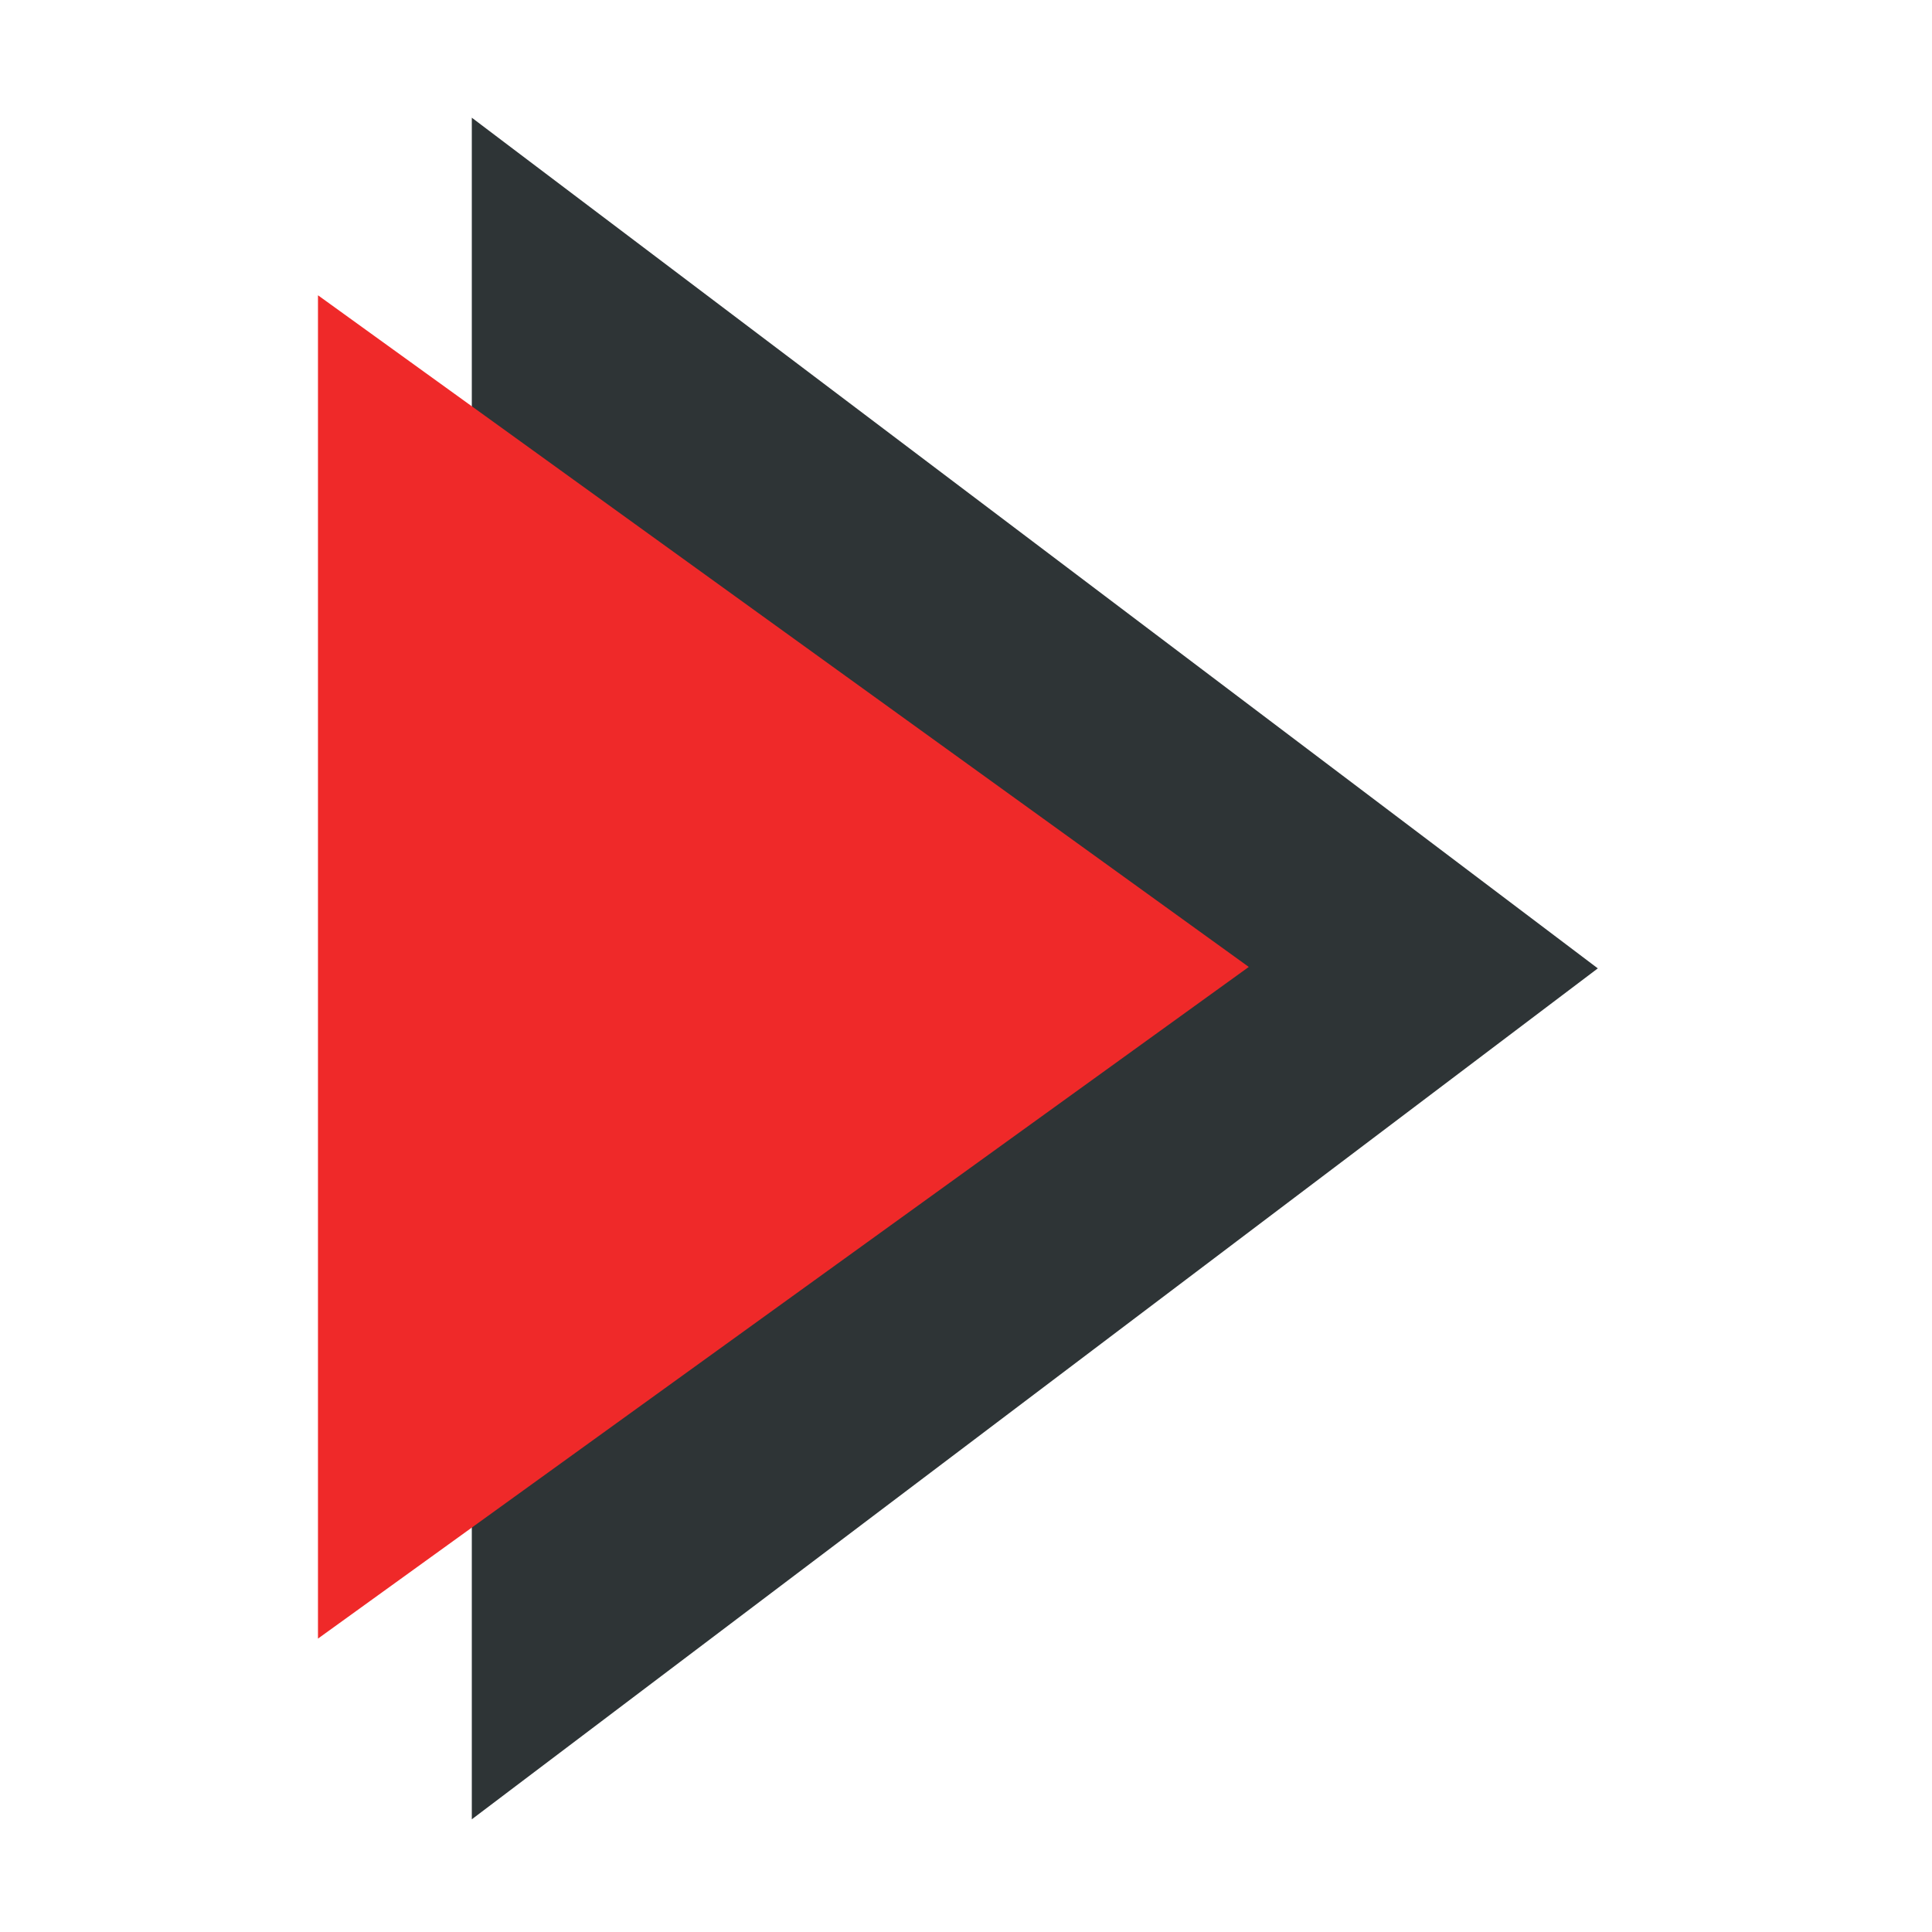
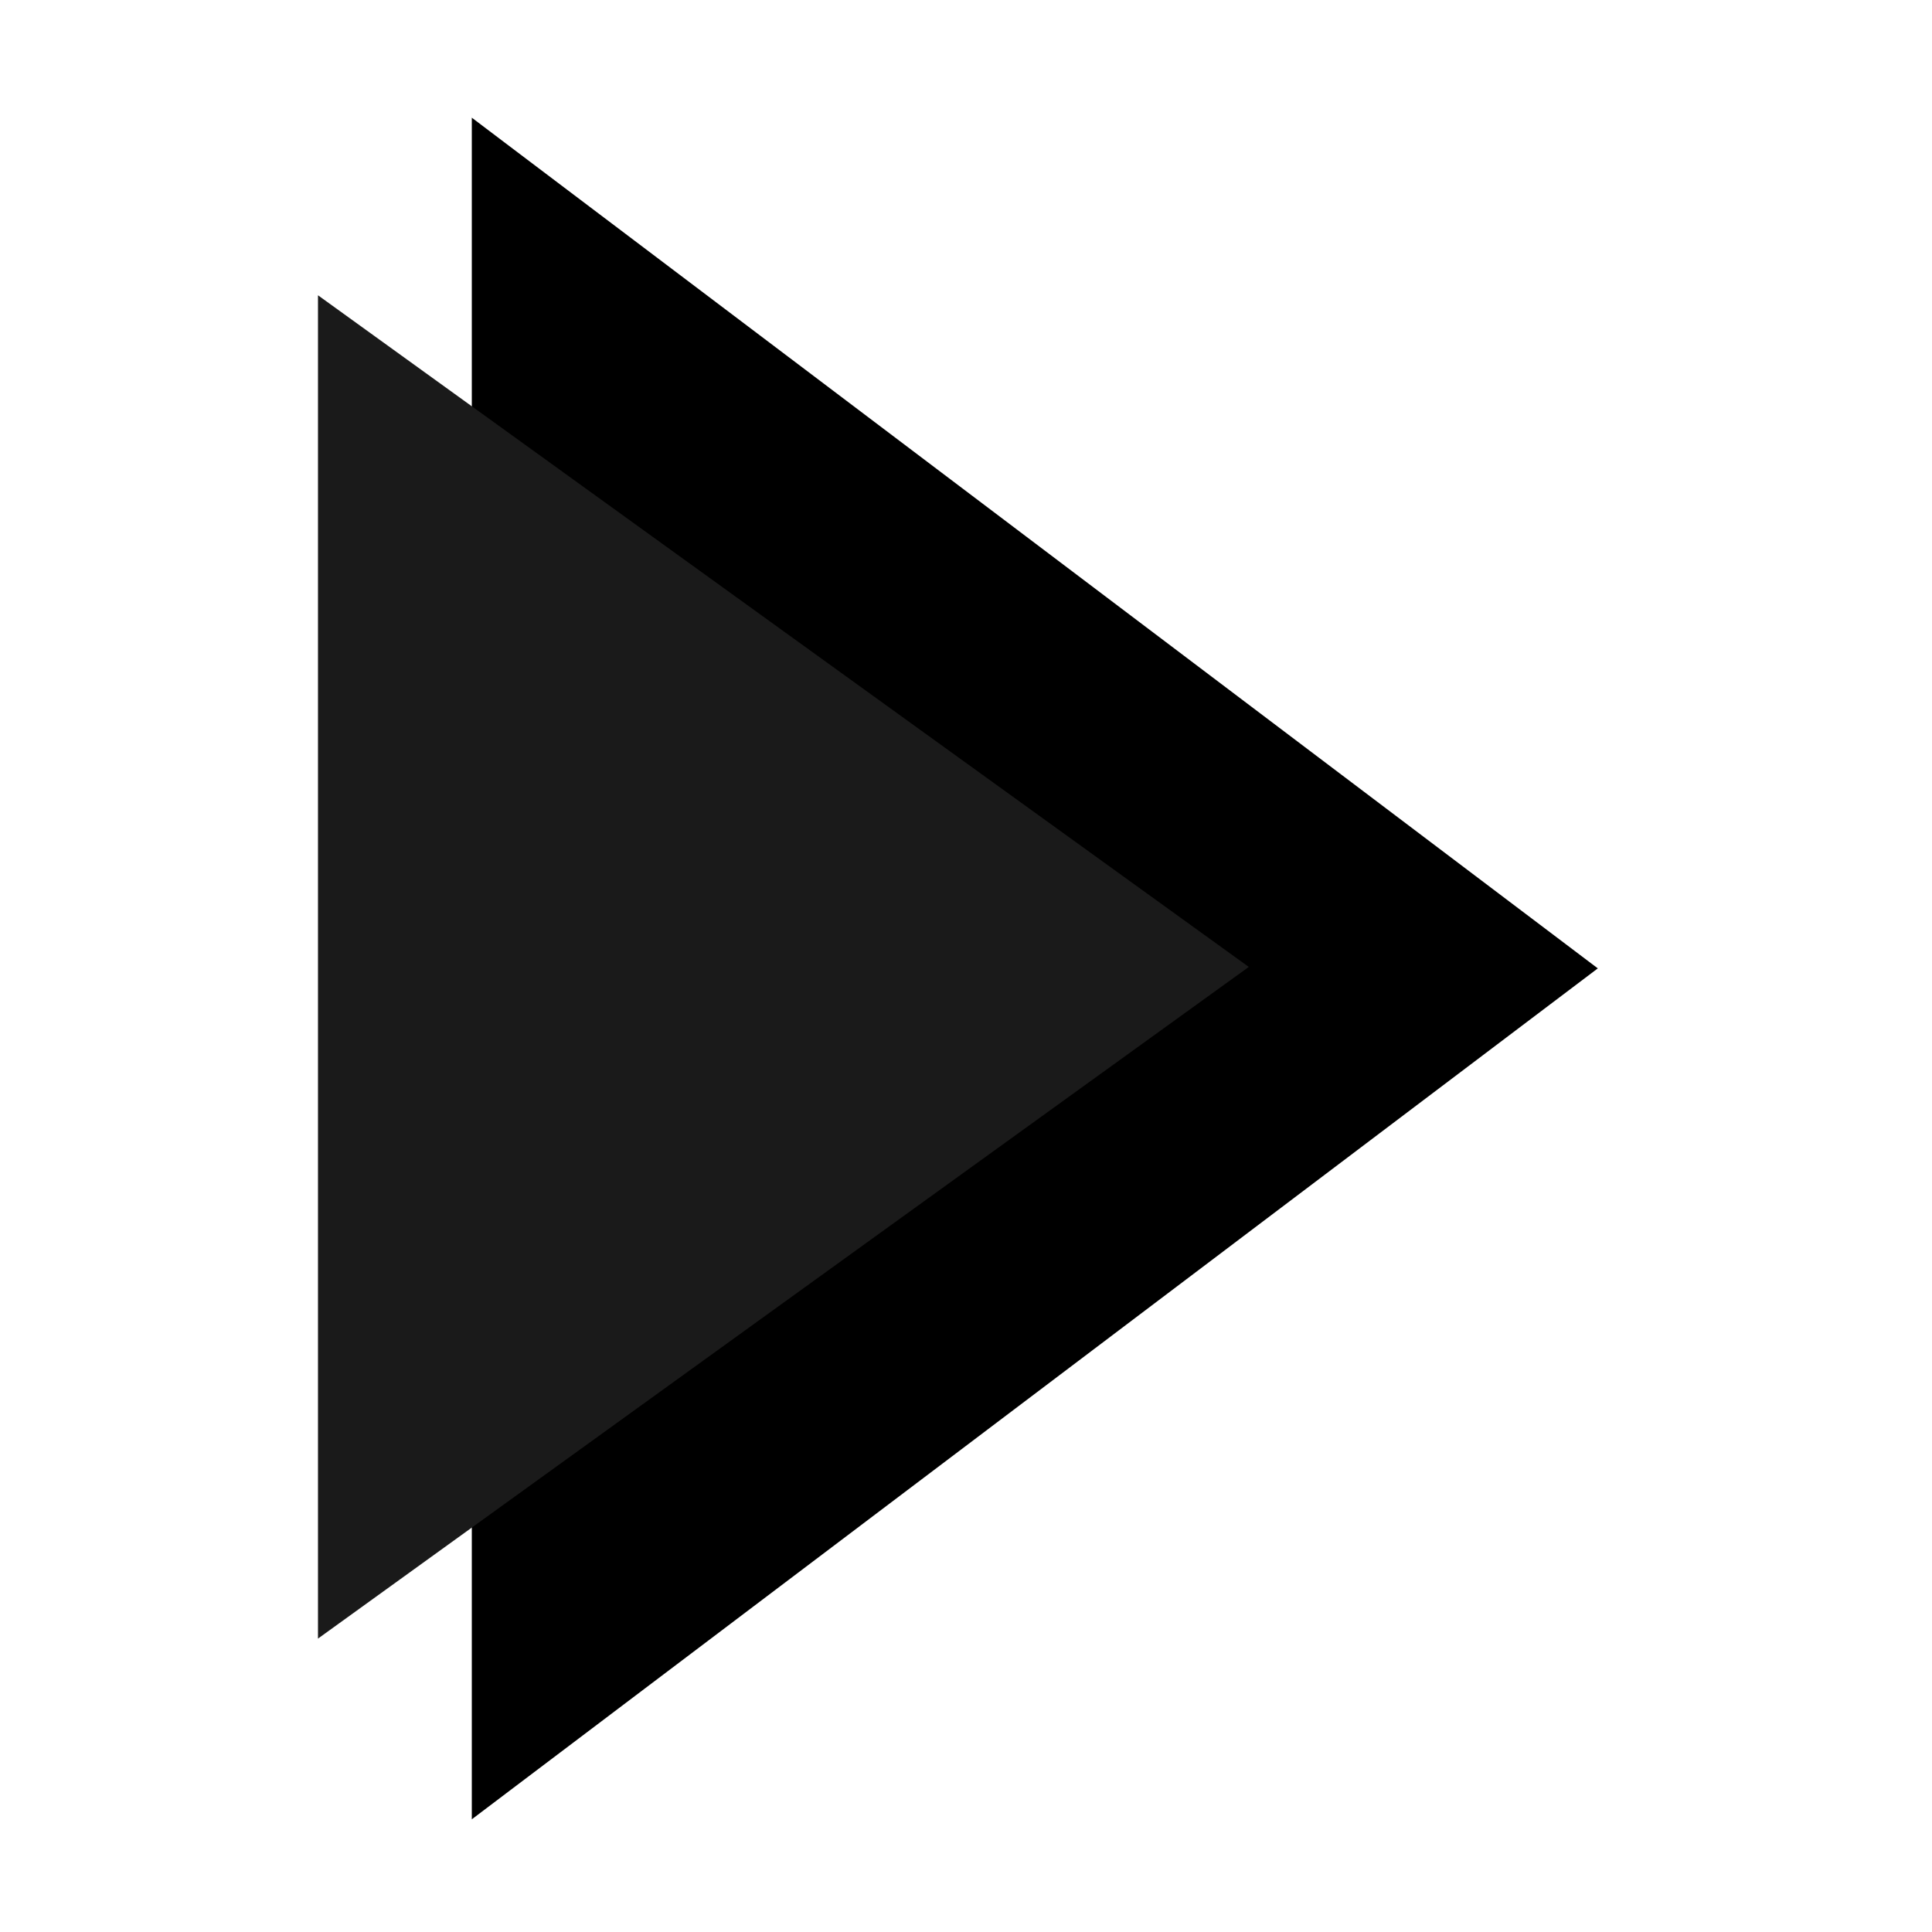
<svg xmlns="http://www.w3.org/2000/svg" version="1" viewBox="0 0 48 48" enable-background="new 0 0 48 48" id="svg12">
  <defs id="defs16">
    </defs>
  <path style="display:none;fill:none;stroke:#000000;stroke-width:0.211;stroke-linecap:butt;stroke-linejoin:miter;stroke-miterlimit:4;stroke-dasharray:none;stroke-opacity:1" d="M 24,47 V 3" id="path4488" />
  <g id="layer1" style="display:none">
    <rect style="opacity:1;fill:#81d3ad;fill-opacity:1;fill-rule:nonzero;stroke:none;stroke-width:0.2;stroke-linecap:square;stroke-linejoin:round;stroke-miterlimit:4;stroke-dasharray:none;stroke-dashoffset:0;stroke-opacity:1;paint-order:stroke fill markers" id="rect4509" width="48" height="47" x="0" y="1" ry="1.5" />
  </g>
-   <path style="opacity:1;fill:#2e3436;fill-opacity:1;stroke:none;stroke-width:9.737;stroke-miterlimit:4;stroke-dasharray:none;stroke-opacity:1" d="m 11.722,2.924 v 11.667 l 12.535,9.472 -12.535,9.465 V 45.2 L 12.686,44.471 39.697,24.059 12.683,3.651 Z" id="path4489" />
-   <path style="opacity:1;fill:#ef2929;fill-opacity:1;fill-rule:nonzero;stroke:#ef2929;stroke-width:1.575;stroke-linecap:square;stroke-linejoin:miter;stroke-miterlimit:4;stroke-dasharray:none;stroke-dashoffset:0;stroke-opacity:1;paint-order:stroke fill markers" id="path4496" d="m 18.575,34.464 0,-10.464 0,-10.464 9.062,5.232 L 36.7,24 27.637,29.232 Z" transform="matrix(1.128756,0,0,-1.410825,-12.17761,57.88304)" />
+   <path style="opacity:1;fill:#000000;fill-opacity:1;stroke:none;stroke-width:9.737;stroke-miterlimit:4;stroke-dasharray:none;stroke-opacity:1" d="m 11.722,2.924 v 11.667 l 12.535,9.472 -12.535,9.465 V 45.2 L 12.686,44.471 39.697,24.059 12.683,3.651 Z" id="path4489" />
+   <path style="opacity:1;fill:#1a1a1a;fill-opacity:1;fill-rule:nonzero;stroke:#1a1a1a;stroke-width:1.575;stroke-linecap:square;stroke-linejoin:miter;stroke-miterlimit:4;stroke-dasharray:none;stroke-dashoffset:0;stroke-opacity:1;paint-order:stroke fill markers" id="path4496" d="m 18.575,34.464 0,-10.464 0,-10.464 9.062,5.232 L 36.7,24 27.637,29.232 Z" transform="matrix(1.128756,0,0,-1.410825,-12.17761,57.88304)" />
</svg>
